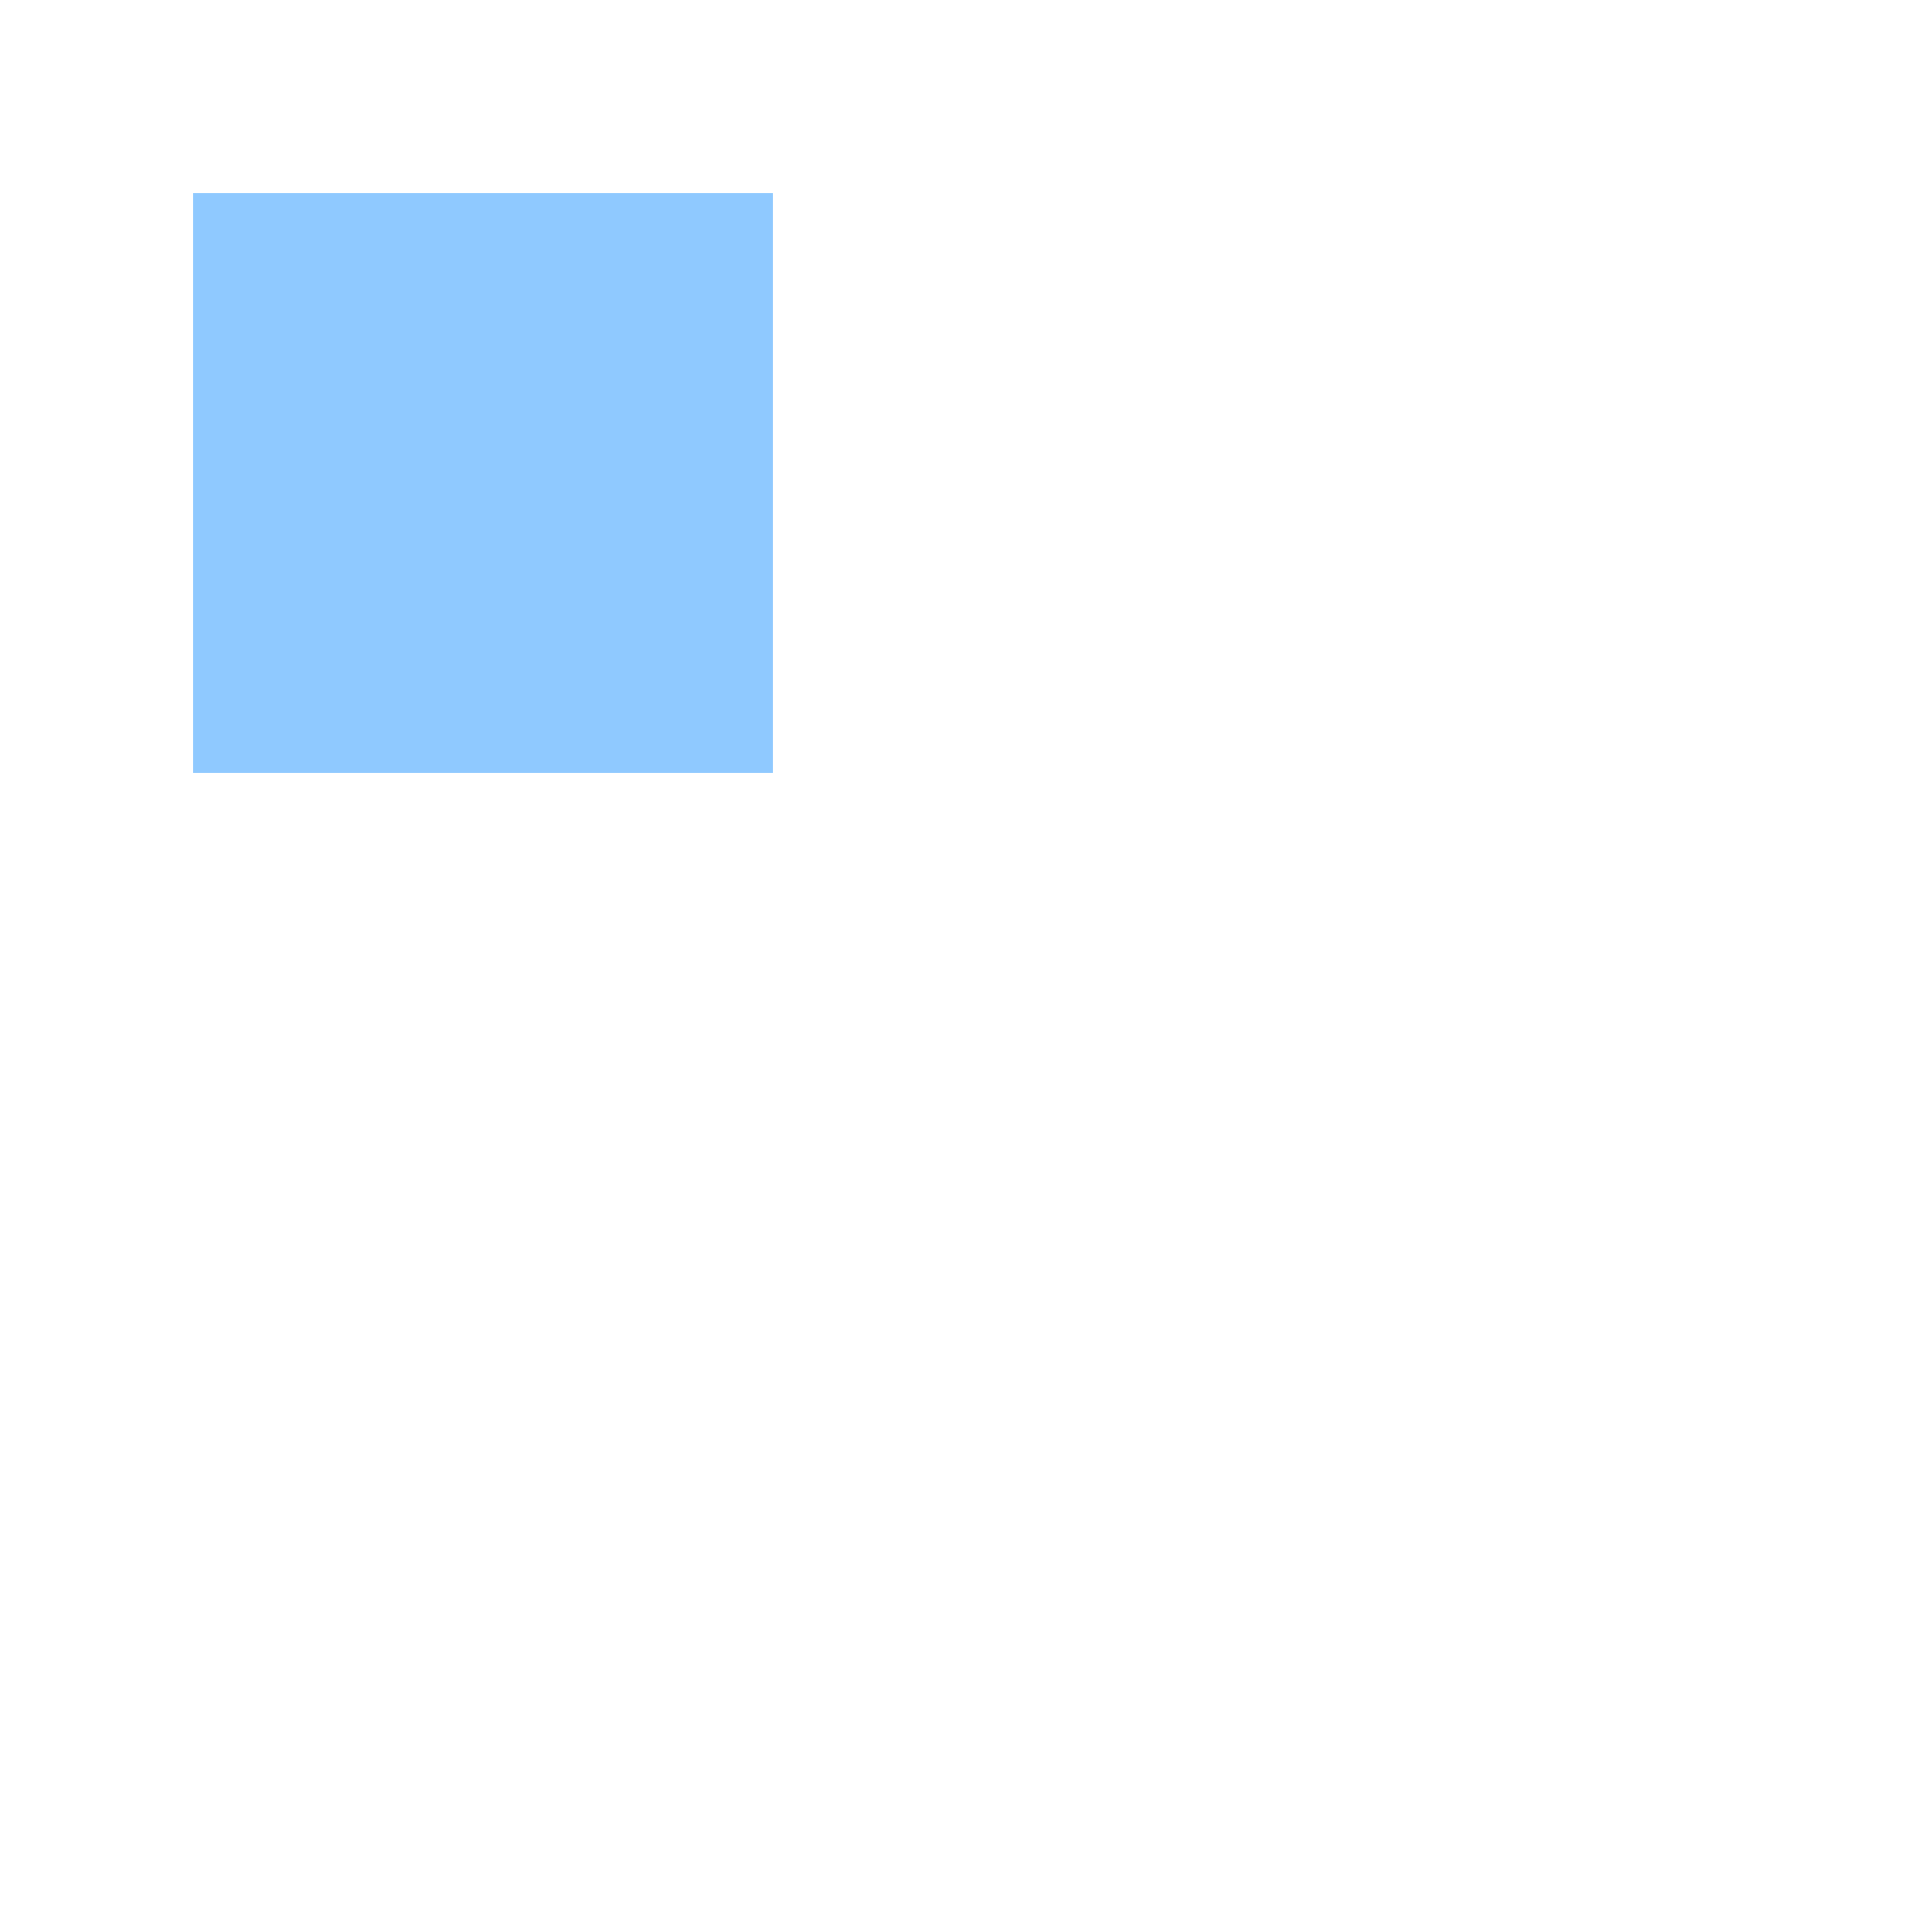
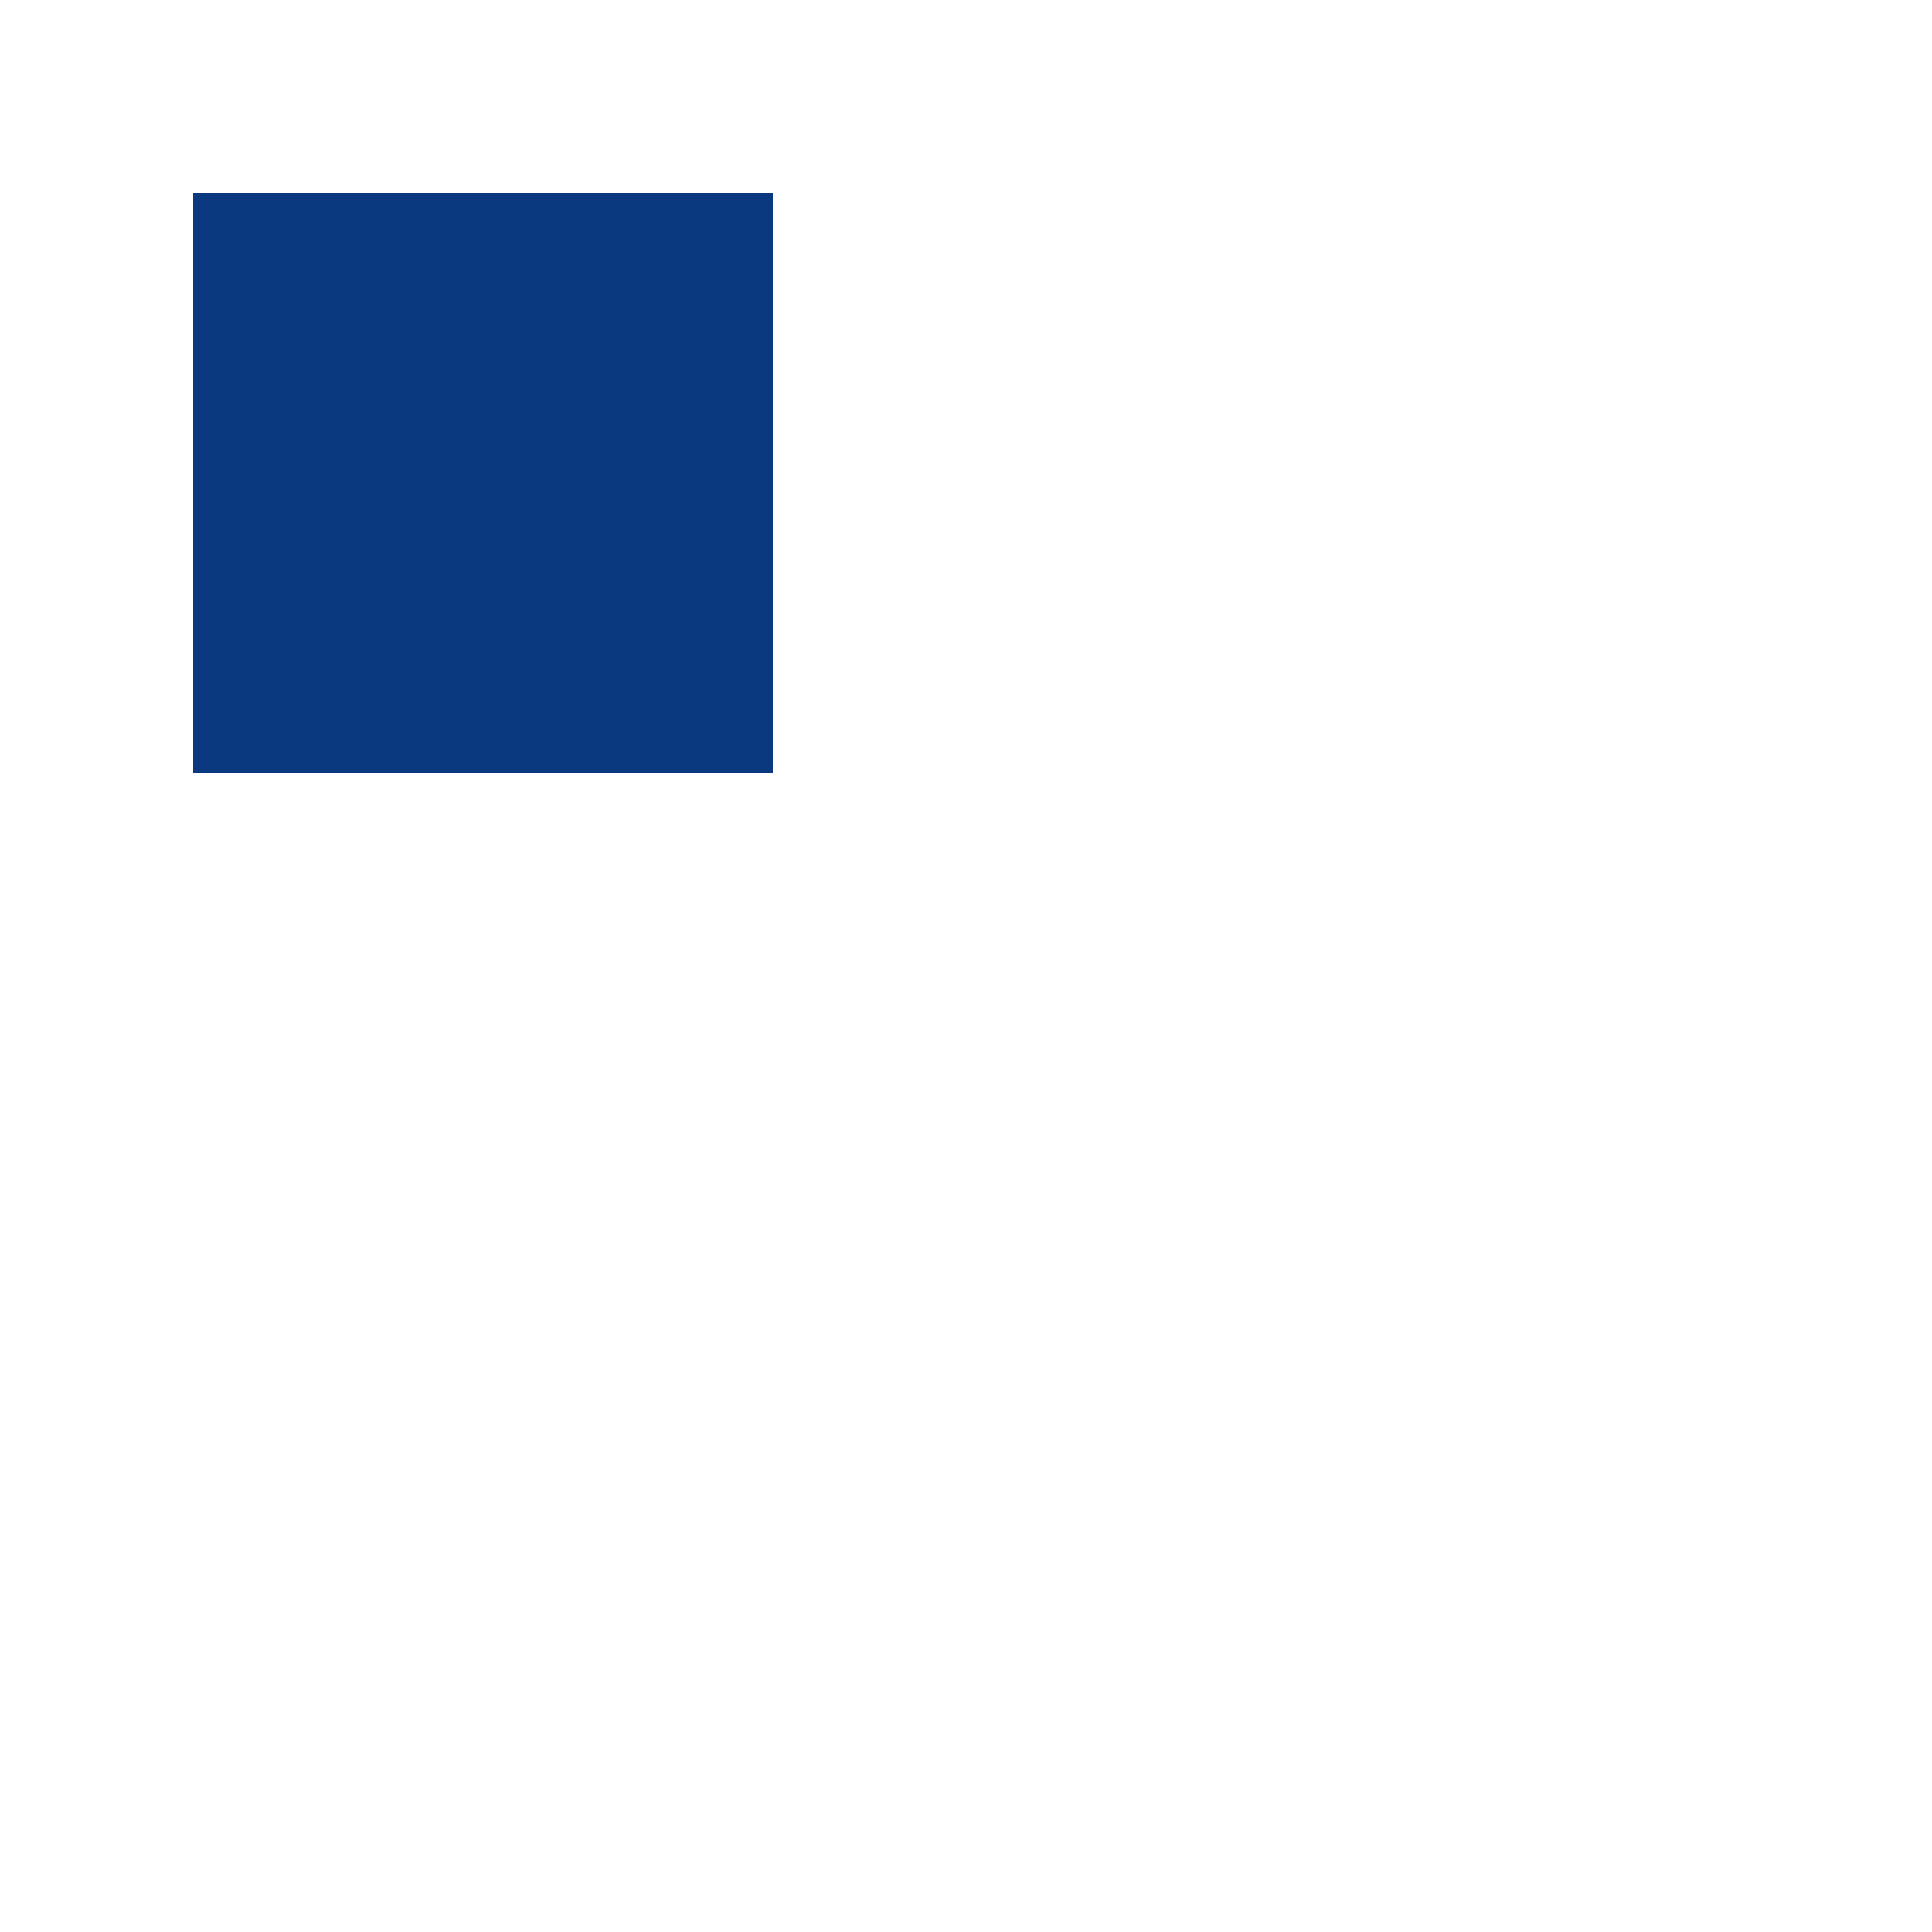
- <svg xmlns="http://www.w3.org/2000/svg" id="Layer_2" data-name="Layer 2" viewBox="0 0 100 100">
+ <svg xmlns="http://www.w3.org/2000/svg" id="Layer_1" data-name="Layer 1" viewBox="0 0 100 100">
  <defs>
    <style>
      .cls-1 {
-         fill: #8fc9ff;
+         fill: #0a397f;
      }
    </style>
  </defs>
  <rect class="cls-1" x="10" y="10" width="30" height="30" />
</svg>
